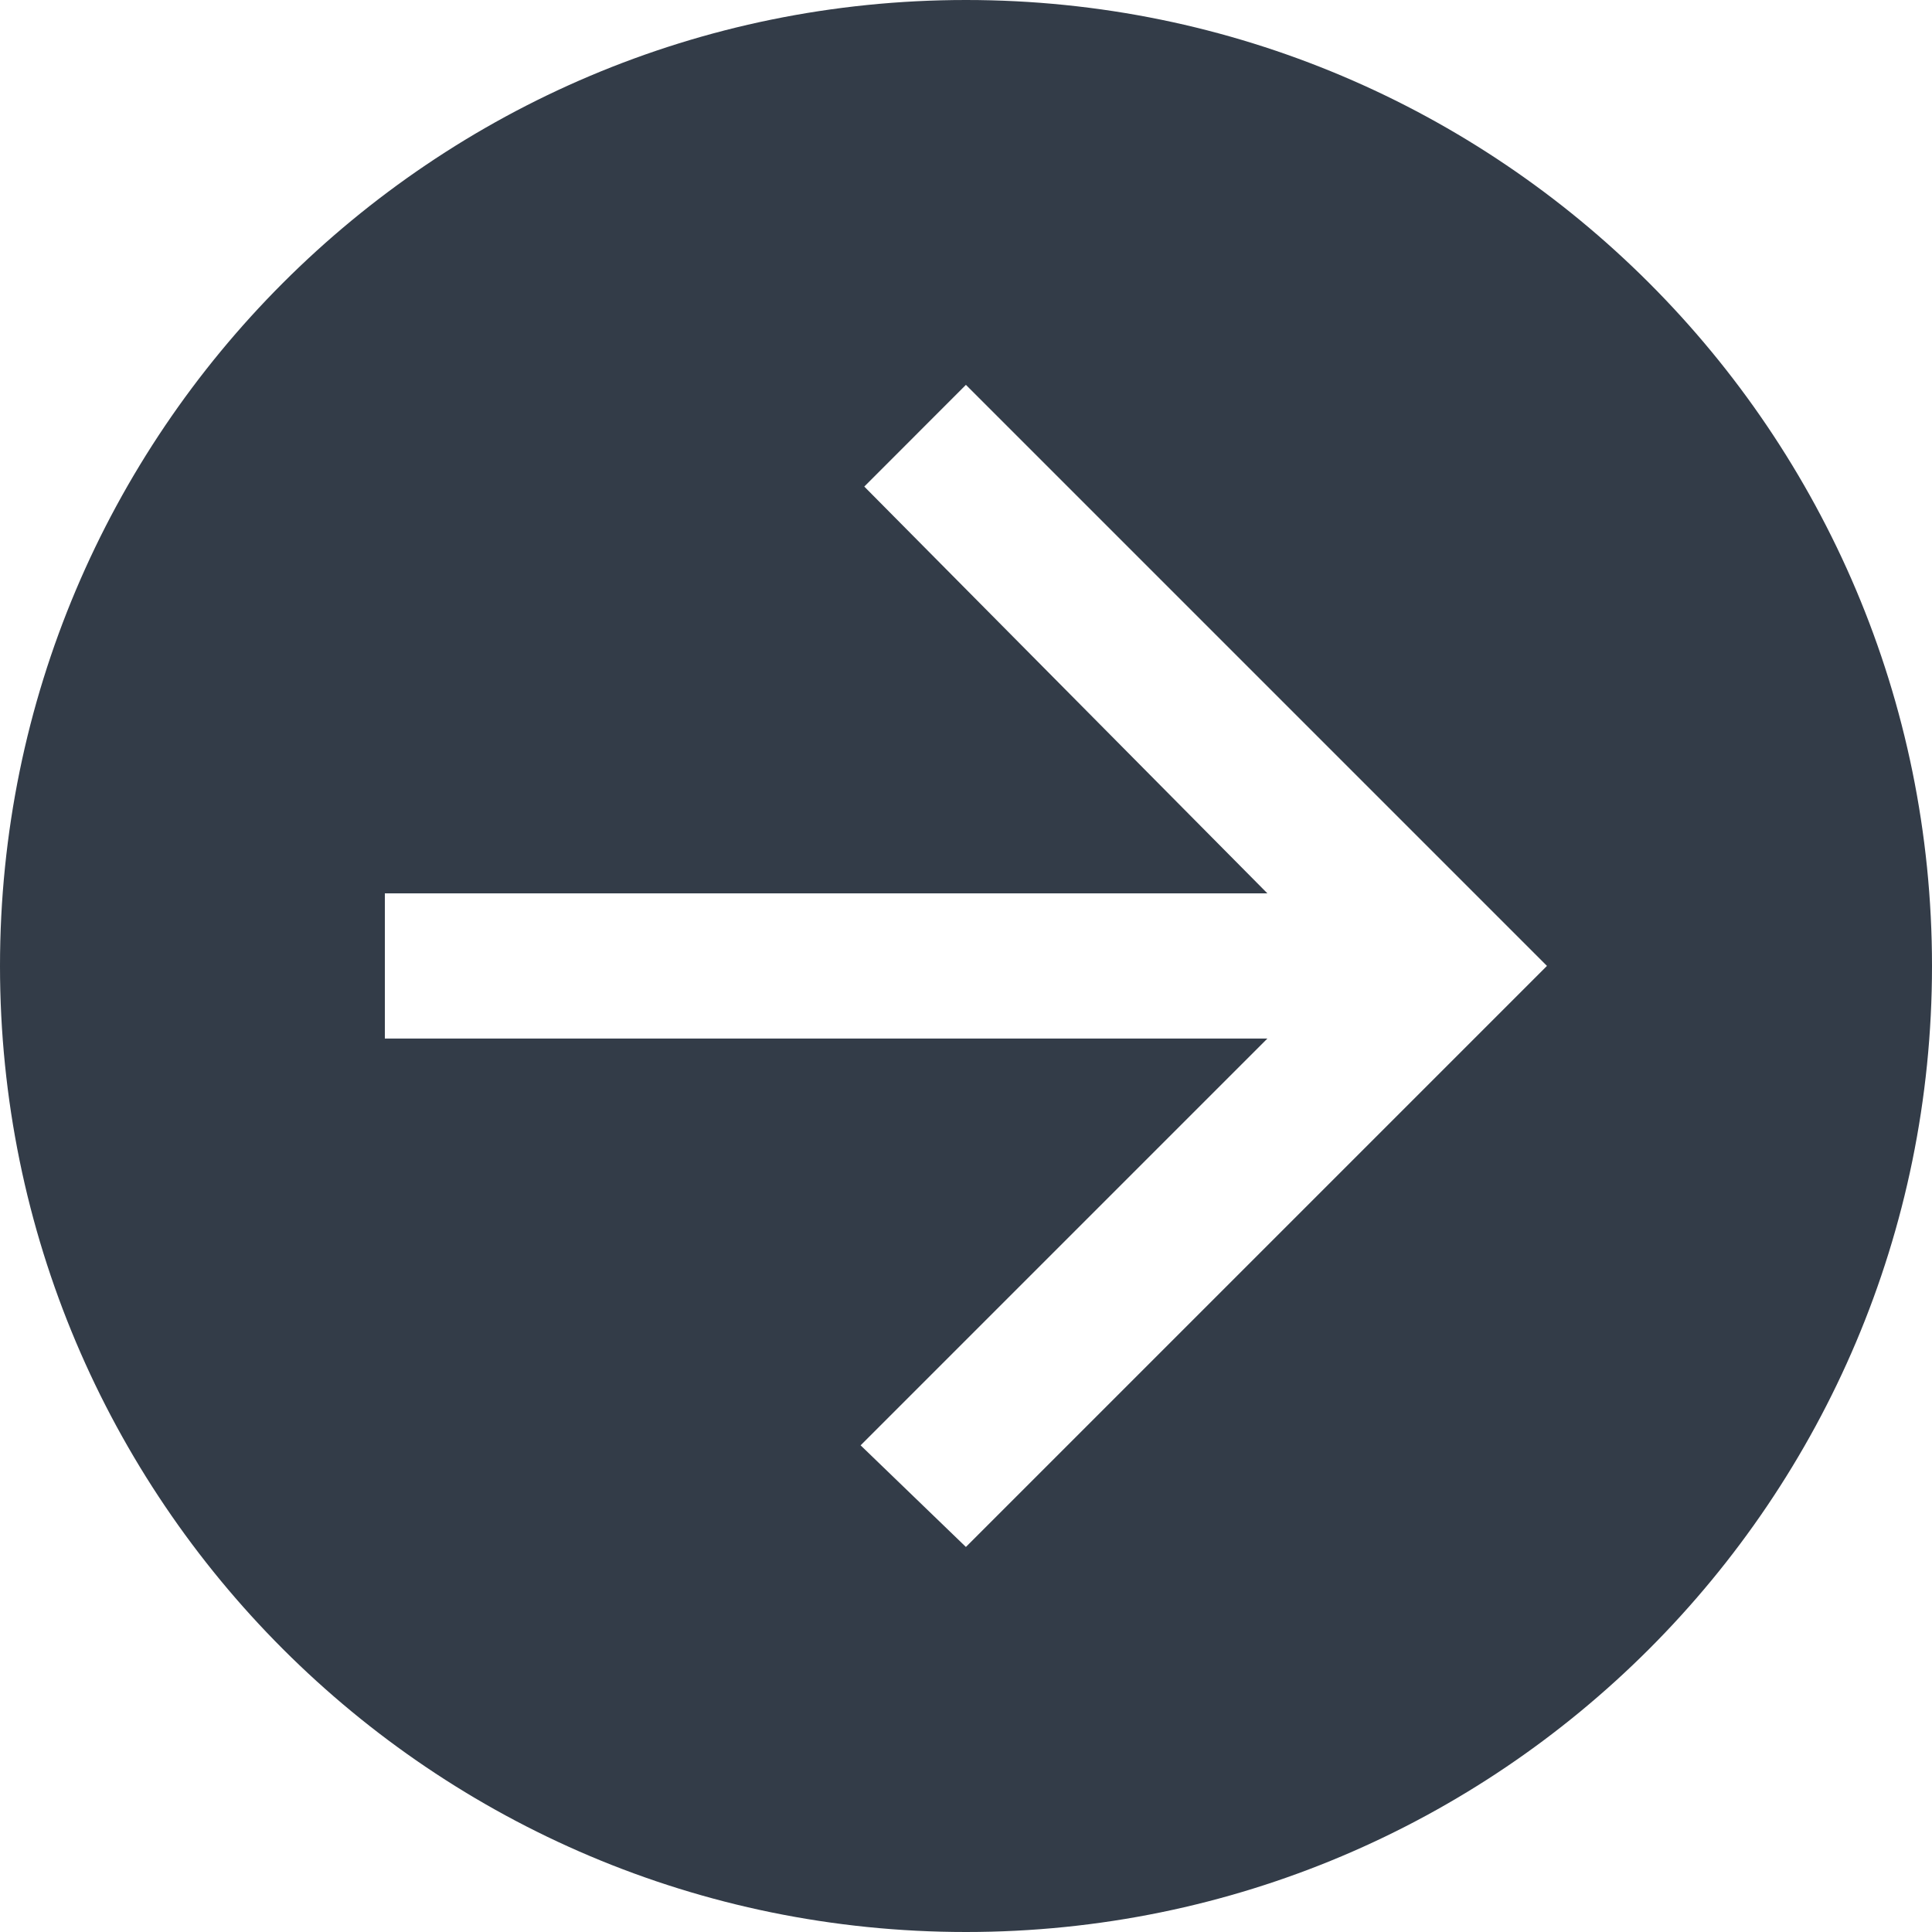
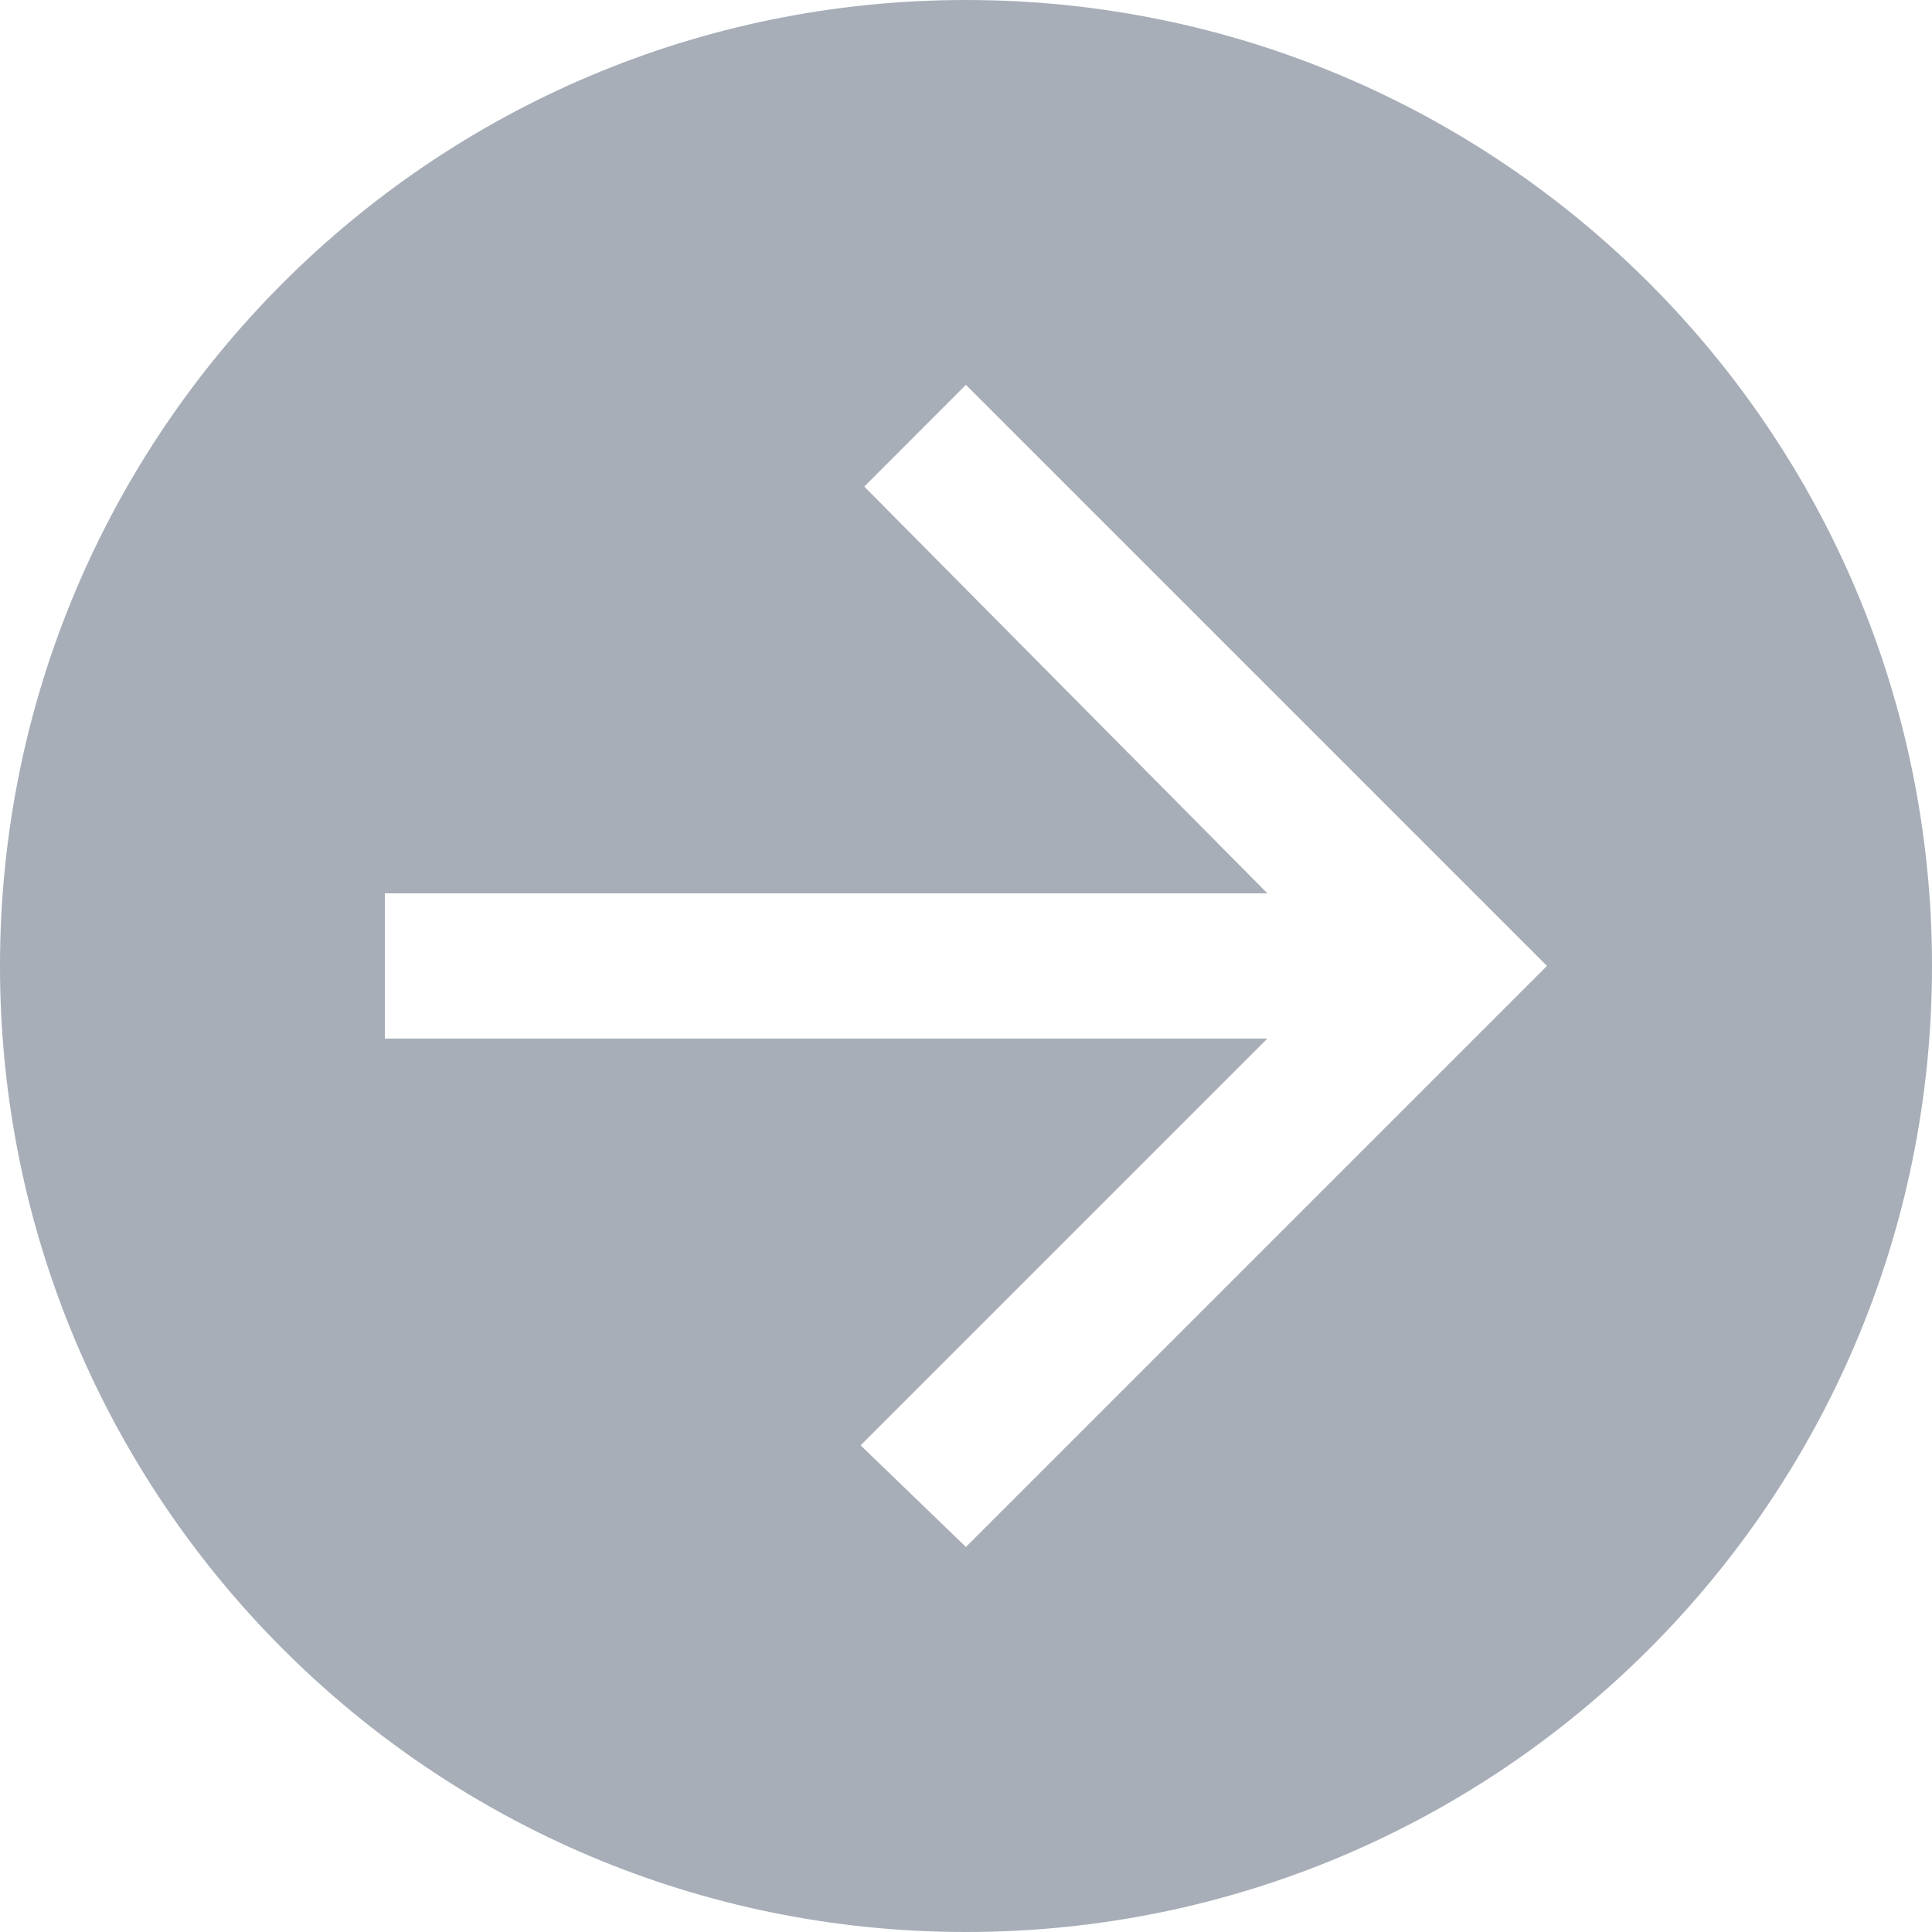
<svg xmlns="http://www.w3.org/2000/svg" width="20" height="20" viewBox="0 0 20 20" fill="none">
-   <path fill-rule="evenodd" clip-rule="evenodd" d="M10 20C15.523 20 20 15.523 20 10C20 4.477 15.523 0 10 0C4.477 0 0 4.477 0 10C0 15.523 4.477 20 10 20ZM13.12 10.751H3.984V9.248H13.12L8.947 5.037L9.999 3.984L16.014 9.999L9.999 16.014L8.909 14.962L13.12 10.751Z" fill="#333C48" />
+   <path fill-rule="evenodd" clip-rule="evenodd" d="M10 20C15.523 20 20 15.523 20 10C20 4.477 15.523 0 10 0C4.477 0 0 4.477 0 10C0 15.523 4.477 20 10 20ZM13.12 10.751H3.984V9.248H13.12L8.947 5.037L9.999 3.984L16.014 9.999L9.999 16.014L8.909 14.962L13.12 10.751Z" fill="#A7AEB8" />
</svg>
